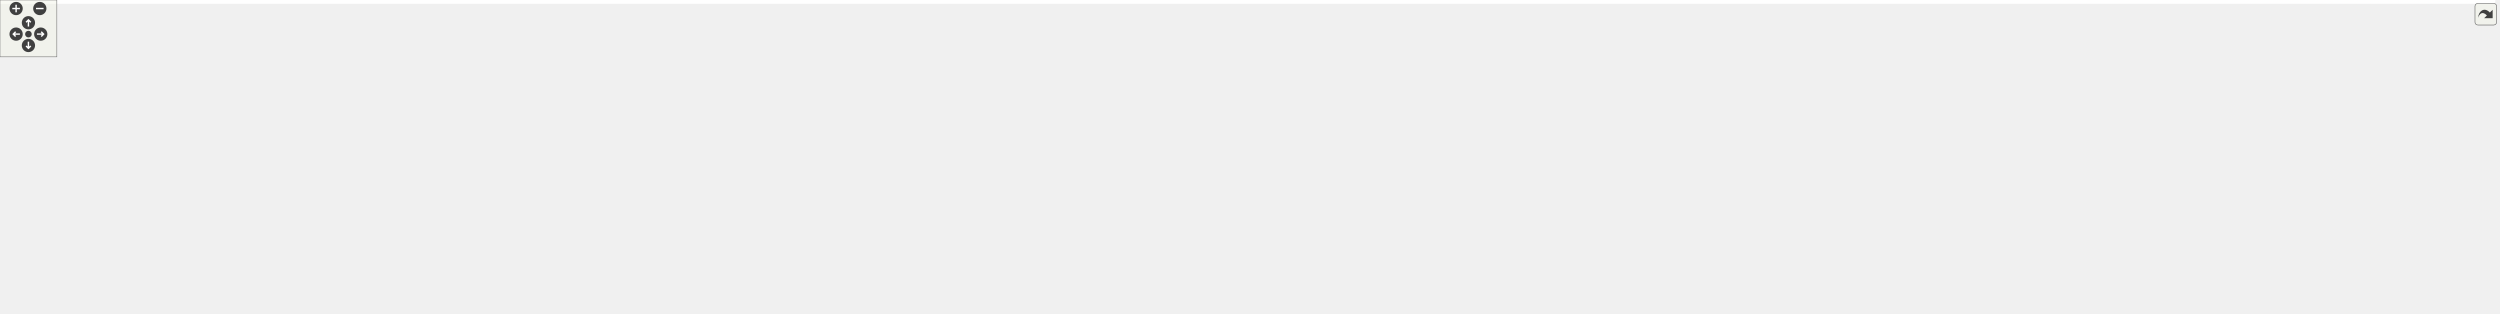
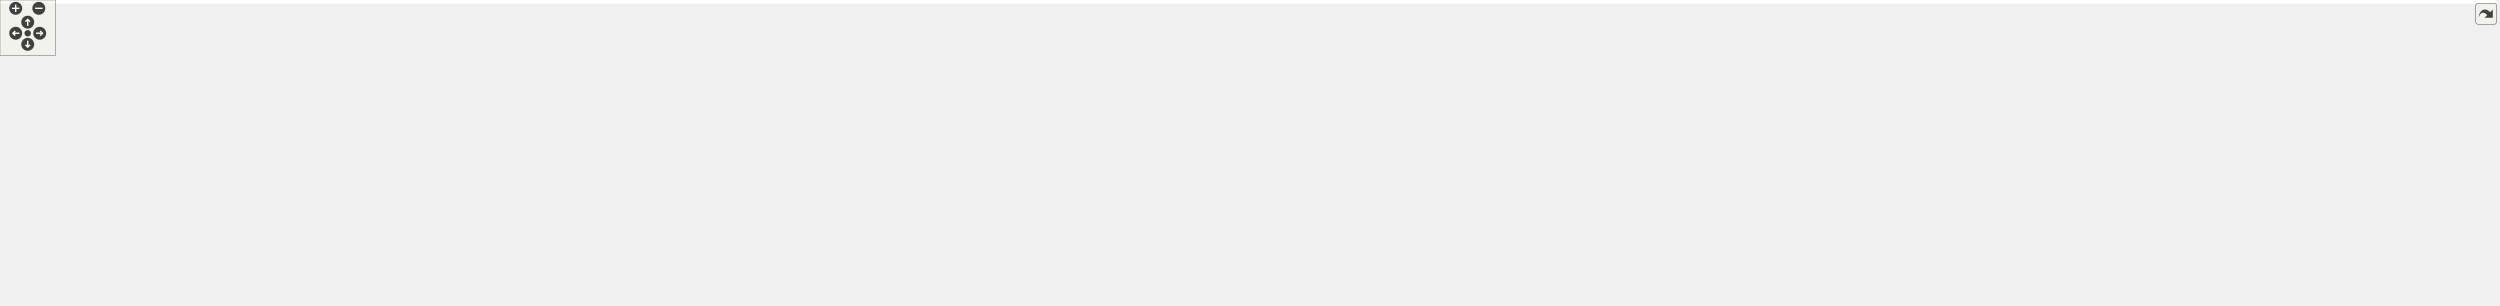
<svg xmlns="http://www.w3.org/2000/svg" xmlns:xlink="http://www.w3.org/1999/xlink" id="main" version="1.1" xml:space="preserve">
  <style type="text/css">
.edge:hover path { stroke: red; }
.edge:hover polygon { stroke: red; fill: red; }
</style>
  <defs>
    <circle id="rim" cx="0" cy="0" r="7" />
    <circle id="rim2" cx="0" cy="0" r="3.5" />
    <g id="zoomPlus">
      <use xlink:href="#rim" fill="#404040">
        <set attributeName="fill" to="#808080" begin="zoomplus.mouseover" end="zoomplus.mouseout" />
      </use>
      <path d="M-4,0h8M0,-4v8" fill="none" stroke="white" stroke-width="1.5" pointer-events="none" />
    </g>
    <g id="zoomMin">
      <use xlink:href="#rim" fill="#404040">
        <set attributeName="fill" to="#808080" begin="zoomminus.mouseover" end="zoomminus.mouseout" />
      </use>
      <path d="M-4,0h8" fill="none" stroke="white" stroke-width="1.5" pointer-events="none" />
    </g>
    <g id="dirArrow">
      <path fill="none" stroke="white" stroke-width="1.5" d="M0,-3.0v7 M-2.5,-0.5L0,-3.0L2.5,-0.5" />
    </g>
    <g id="resetDef">
      <use xlink:href="#rim2" fill="#404040">
        <set attributeName="fill" to="#808080" begin="reset.mouseover" end="reset.mouseout" />
      </use>
    </g>
  </defs>
  <svg id="graph" class="graph">
    <g id="viewport">
-       <polygon fill="white" stroke="transparent" points="-4,4 -4,-270 2633.5,-270 2633.5,4 -4,4" />
+       <polygon fill="white" stroke="transparent" points="-4,4 -4,-270 2701.5,-270 2701.5,4 -4,4" />
      <g id="node1" class="node">
        <g id="a_node1">
          <a xlink:title="Tests for 3D triangulated and foliated tetrahedrons.">
            <polygon fill="#bfbfbf" stroke="black" points="389,-246.5 389,-265.5 535,-265.5 535,-246.5 389,-246.5" />
            <text text-anchor="middle" x="462" y="-253.5" font-family="Helvetica,sans-Serif" font-size="10.00">tests/Tetrahedron_test.cpp</text>
          </a>
        </g>
      </g>
      <g id="node2" class="node">
        <g id="a_node2">
          <a xlink:title=" ">
            <polygon fill="white" stroke="#bfbfbf" points="313.5,-190.5 313.5,-209.5 414.5,-209.5 414.5,-190.5 313.5,-190.5" />
            <text text-anchor="middle" x="364" y="-197.5" font-family="Helvetica,sans-Serif" font-size="10.00">doctest/doctest.h</text>
          </a>
        </g>
      </g>
      <g id="edge1" class="edge">
        <path fill="none" stroke="midnightblue" d="M446.25,-246.32C430.68,-237.74 406.62,-224.49 388.54,-214.52" />
        <polygon fill="midnightblue" stroke="midnightblue" points="390.15,-211.42 379.71,-209.65 386.78,-217.55 390.15,-211.42" />
      </g>
      <g id="node3" class="node">
        <g id="a_node3">
          <a xlink:title=" ">
            <polygon fill="white" stroke="#bfbfbf" points="432.5,-190.5 432.5,-209.5 491.5,-209.5 491.5,-190.5 432.5,-190.5" />
            <text text-anchor="middle" x="462" y="-197.5" font-family="Helvetica,sans-Serif" font-size="10.00">numbers</text>
          </a>
        </g>
      </g>
      <g id="edge2" class="edge">
        <path fill="none" stroke="midnightblue" d="M462,-246.08C462,-239.01 462,-228.86 462,-219.99" />
        <polygon fill="midnightblue" stroke="midnightblue" points="465.5,-219.75 462,-209.75 458.5,-219.75 465.5,-219.75" />
      </g>
      <g id="node4" class="node">
        <g id="a_node4">
          <a xlink:href="_foliated__triangulation_8hpp.html" target="_top" xlink:title="Create foliated spherical triangulations.">
            <polygon fill="white" stroke="black" points="510,-190.5 510,-209.5 654,-209.5 654,-190.5 510,-190.5" />
            <text text-anchor="middle" x="582" y="-197.5" font-family="Helvetica,sans-Serif" font-size="10.00">Foliated_triangulation.hpp</text>
          </a>
        </g>
      </g>
      <g id="edge3" class="edge">
        <path fill="none" stroke="midnightblue" d="M481.01,-246.44C500.59,-237.64 531.31,-223.81 553.73,-213.72" />
        <polygon fill="midnightblue" stroke="midnightblue" points="555.39,-216.81 563.07,-209.52 552.52,-210.43 555.39,-216.81" />
      </g>
      <g id="node5" class="node">
        <g id="a_node5">
          <a xlink:title=" ">
            <polygon fill="white" stroke="#bfbfbf" points="438,-134.5 438,-153.5 498,-153.5 498,-134.5 438,-134.5" />
            <text text-anchor="middle" x="468" y="-141.5" font-family="Helvetica,sans-Serif" font-size="10.00">concepts</text>
          </a>
        </g>
      </g>
      <g id="edge4" class="edge">
        <path fill="none" stroke="midnightblue" d="M563.94,-190.44C545.43,-181.68 516.42,-167.94 495.14,-157.86" />
        <polygon fill="midnightblue" stroke="midnightblue" points="496.51,-154.63 485.98,-153.52 493.52,-160.96 496.51,-154.63" />
      </g>
      <g id="node6" class="node">
        <g id="a_node6">
          <a xlink:href="_triangulation__traits_8hpp.html" target="_top" xlink:title="Traits class for particular uses of CGAL.">
            <polygon fill="white" stroke="black" points="516.5,-134.5 516.5,-153.5 647.5,-153.5 647.5,-134.5 516.5,-134.5" />
            <text text-anchor="middle" x="582" y="-141.5" font-family="Helvetica,sans-Serif" font-size="10.00">Triangulation_traits.hpp</text>
          </a>
        </g>
      </g>
      <g id="edge5" class="edge">
        <path fill="none" stroke="midnightblue" d="M582,-190.08C582,-183.01 582,-172.86 582,-163.99" />
        <polygon fill="midnightblue" stroke="midnightblue" points="585.5,-163.75 582,-153.75 578.5,-163.75 585.5,-163.75" />
      </g>
      <g id="node15" class="node">
        <g id="a_node15">
          <a xlink:href="_utilities_8hpp.html" target="_top" xlink:title="Utility functions.">
-             <polygon fill="white" stroke="black" points="1580,-134.5 1580,-153.5 1656,-153.5 1656,-134.5 1580,-134.5" />
-             <text text-anchor="middle" x="1618" y="-141.5" font-family="Helvetica,sans-Serif" font-size="10.00">Utilities.hpp</text>
+             <polygon fill="white" stroke="black" points="1615,-134.5 1615,-153.5 1691,-153.5 1691,-134.5 1615,-134.5" />
+             <text text-anchor="middle" x="1653" y="-141.5" font-family="Helvetica,sans-Serif" font-size="10.00">Utilities.hpp</text>
          </a>
        </g>
      </g>
      <g id="edge14" class="edge">
-         <path fill="none" stroke="midnightblue" d="M654.03,-195.25C852.38,-184.91 1402.9,-156.21 1569.57,-147.52" />
-         <polygon fill="midnightblue" stroke="midnightblue" points="1570.18,-151 1579.99,-146.98 1569.82,-144.01 1570.18,-151" />
+         <path fill="none" stroke="midnightblue" d="M654.35,-195.35C858.25,-185.07 1433.81,-156.05 1604.63,-147.44" />
+         <polygon fill="midnightblue" stroke="midnightblue" points="1605.01,-150.92 1614.82,-146.93 1604.66,-143.93 1605.01,-150.92" />
      </g>
      <g id="node7" class="node">
        <g id="a_node7">
          <a xlink:title=" ">
            <polygon fill="white" stroke="#bfbfbf" points="0,-67.5 0,-86.5 180,-86.5 180,-67.5 0,-67.5" />
            <text text-anchor="middle" x="90" y="-74.5" font-family="Helvetica,sans-Serif" font-size="10.00">CGAL/Delaunay_triangulation_3.h</text>
          </a>
        </g>
      </g>
      <g id="edge6" class="edge">
        <path fill="none" stroke="midnightblue" d="M516.15,-135.07C513.06,-134.71 510,-134.35 507,-134 365.72,-117.53 329.51,-120.1 189,-98 172.52,-95.41 154.61,-91.98 138.61,-88.69" />
        <polygon fill="midnightblue" stroke="midnightblue" points="138.92,-85.18 128.41,-86.57 137.49,-92.03 138.92,-85.18" />
      </g>
      <g id="node8" class="node">
        <g id="a_node8">
          <a xlink:title=" ">
            <polygon fill="white" stroke="#bfbfbf" points="198.5,-56.5 198.5,-97.5 327.5,-97.5 327.5,-56.5 198.5,-56.5" />
            <text text-anchor="start" x="206.5" y="-85.5" font-family="Helvetica,sans-Serif" font-size="10.00">CGAL/Exact_predicates</text>
            <text text-anchor="start" x="206.5" y="-74.5" font-family="Helvetica,sans-Serif" font-size="10.00">_inexact_constructions</text>
            <text text-anchor="middle" x="263" y="-63.5" font-family="Helvetica,sans-Serif" font-size="10.00">_kernel.h</text>
          </a>
        </g>
      </g>
      <g id="edge7" class="edge">
        <path fill="none" stroke="midnightblue" d="M527.98,-134.5C480.2,-126.67 408.42,-114.15 337.76,-98.32" />
        <polygon fill="midnightblue" stroke="midnightblue" points="338.33,-94.86 327.81,-96.07 336.79,-101.69 338.33,-94.86" />
      </g>
      <g id="node9" class="node">
        <g id="a_node9">
          <a xlink:title=" ">
            <polygon fill="white" stroke="#bfbfbf" points="345.5,-67.5 345.5,-86.5 494.5,-86.5 494.5,-67.5 345.5,-67.5" />
            <text text-anchor="middle" x="420" y="-74.5" font-family="Helvetica,sans-Serif" font-size="10.00">CGAL/point_generators_3.h</text>
          </a>
        </g>
      </g>
      <g id="edge8" class="edge">
        <path fill="none" stroke="midnightblue" d="M560.49,-134.37C532.33,-123.07 482.8,-103.2 450.7,-90.32" />
        <polygon fill="midnightblue" stroke="midnightblue" points="451.93,-87.04 441.34,-86.56 449.32,-93.54 451.93,-87.04" />
      </g>
      <g id="node10" class="node">
        <g id="a_node10">
          <a xlink:title=" ">
            <polygon fill="white" stroke="#bfbfbf" points="513,-62 513,-92 651,-92 651,-62 513,-62" />
            <text text-anchor="start" x="521" y="-80" font-family="Helvetica,sans-Serif" font-size="10.00">CGAL/Triangulation</text>
            <text text-anchor="middle" x="582" y="-69" font-family="Helvetica,sans-Serif" font-size="10.00">_cell_base_with_info_3.h</text>
          </a>
        </g>
      </g>
      <g id="edge9" class="edge">
        <path fill="none" stroke="midnightblue" d="M582,-134.23C582,-126.04 582,-113.42 582,-102.21" />
        <polygon fill="midnightblue" stroke="midnightblue" points="585.5,-102.09 582,-92.09 578.5,-102.09 585.5,-102.09" />
      </g>
      <g id="node11" class="node">
        <g id="a_node11">
          <a xlink:title=" ">
            <polygon fill="white" stroke="#bfbfbf" points="669,-62 669,-92 821,-92 821,-62 669,-62" />
            <text text-anchor="start" x="677" y="-80" font-family="Helvetica,sans-Serif" font-size="10.00">CGAL/Triangulation</text>
            <text text-anchor="middle" x="745" y="-69" font-family="Helvetica,sans-Serif" font-size="10.00">_vertex_base_with_info_3.h</text>
          </a>
        </g>
      </g>
      <g id="edge10" class="edge">
        <path fill="none" stroke="midnightblue" d="M603.65,-134.37C628.21,-124.57 668.94,-108.33 700.39,-95.79" />
        <polygon fill="midnightblue" stroke="midnightblue" points="701.83,-98.98 709.82,-92.03 699.24,-92.48 701.83,-98.98" />
      </g>
      <g id="node12" class="node">
        <g id="a_node12">
          <a xlink:href="_settings_8hpp.html" target="_top" xlink:title="Global integer and precision settings.">
            <polygon fill="white" stroke="black" points="839.5,-67.5 839.5,-86.5 916.5,-86.5 916.5,-67.5 839.5,-67.5" />
            <text text-anchor="middle" x="878" y="-74.5" font-family="Helvetica,sans-Serif" font-size="10.00">Settings.hpp</text>
          </a>
        </g>
      </g>
      <g id="edge11" class="edge">
        <path fill="none" stroke="midnightblue" d="M647.64,-135.02C698.16,-127.94 769.36,-115.91 830,-98 836.86,-95.97 844.08,-93.28 850.77,-90.54" />
        <polygon fill="midnightblue" stroke="midnightblue" points="852.29,-93.69 860.1,-86.54 849.53,-87.26 852.29,-93.69" />
      </g>
      <g id="node13" class="node">
        <g id="a_node13">
          <a xlink:title=" ">
            <polygon fill="white" stroke="#bfbfbf" points="751,-0.5 751,-19.5 891,-19.5 891,-0.5 751,-0.5" />
            <text text-anchor="middle" x="821" y="-7.5" font-family="Helvetica,sans-Serif" font-size="10.00">CGAL/GMP/Gmpzf_type.h</text>
          </a>
        </g>
      </g>
      <g id="edge12" class="edge">
        <path fill="none" stroke="midnightblue" d="M870.31,-67.23C861.34,-57 846.31,-39.86 835.2,-27.19" />
        <polygon fill="midnightblue" stroke="midnightblue" points="837.79,-24.84 828.57,-19.63 832.53,-29.45 837.79,-24.84" />
      </g>
      <g id="node14" class="node">
        <g id="a_node14">
          <a xlink:title=" ">
            <polygon fill="white" stroke="#bfbfbf" points="909,-0.5 909,-19.5 959,-19.5 959,-0.5 909,-0.5" />
            <text text-anchor="middle" x="934" y="-7.5" font-family="Helvetica,sans-Serif" font-size="10.00">cstdint</text>
          </a>
        </g>
      </g>
      <g id="edge13" class="edge">
        <path fill="none" stroke="midnightblue" d="M885.55,-67.23C894.28,-57.1 908.85,-40.19 919.74,-27.56" />
        <polygon fill="midnightblue" stroke="midnightblue" points="922.69,-29.49 926.57,-19.63 917.39,-24.92 922.69,-29.49" />
      </g>
-       <g id="edge35" class="edge">
-         <path fill="none" stroke="midnightblue" d="M1579.63,-142.21C1453.25,-139.32 1050.94,-127.96 925,-98 917.93,-96.32 910.57,-93.66 903.83,-90.83" />
-         <polygon fill="midnightblue" stroke="midnightblue" points="905.06,-87.55 894.5,-86.64 902.19,-93.93 905.06,-87.55" />
+       <g id="edge36" class="edge">
+         <path fill="none" stroke="midnightblue" d="M1614.98,-142.35C1484.87,-139.86 1058.1,-129.45 925,-98 917.93,-96.33 910.56,-93.68 903.82,-90.84" />
+         <polygon fill="midnightblue" stroke="midnightblue" points="905.05,-87.56 894.5,-86.66 902.19,-93.95 905.05,-87.56" />
      </g>
      <g id="node16" class="node">
        <g id="a_node16">
          <a xlink:title=" ">
            <polygon fill="white" stroke="#bfbfbf" points="934.5,-67.5 934.5,-86.5 1017.5,-86.5 1017.5,-67.5 934.5,-67.5" />
            <text text-anchor="middle" x="976" y="-74.5" font-family="Helvetica,sans-Serif" font-size="10.00">CGAL/Timer.h</text>
          </a>
        </g>
      </g>
      <g id="edge15" class="edge">
-         <path fill="none" stroke="midnightblue" d="M1579.85,-141.58C1466.48,-137.12 1132.95,-122.23 1027,-98 1019.14,-96.2 1010.88,-93.4 1003.36,-90.45" />
-         <polygon fill="midnightblue" stroke="midnightblue" points="1004.57,-87.17 993.99,-86.58 1001.9,-93.64 1004.57,-87.17" />
+         <path fill="none" stroke="midnightblue" d="M1614.7,-141.76C1496.7,-137.7 1139.91,-123.57 1027,-98 1019.13,-96.22 1010.88,-93.42 1003.36,-90.48" />
+         <polygon fill="midnightblue" stroke="midnightblue" points="1004.57,-87.19 993.99,-86.6 1001.89,-93.66 1004.57,-87.19" />
      </g>
      <g id="node17" class="node">
        <g id="a_node17">
          <a xlink:title=" ">
            <polygon fill="white" stroke="#bfbfbf" points="1036,-67.5 1036,-86.5 1100,-86.5 1100,-67.5 1036,-67.5" />
            <text text-anchor="middle" x="1068" y="-74.5" font-family="Helvetica,sans-Serif" font-size="10.00">algorithm</text>
          </a>
        </g>
      </g>
      <g id="edge16" class="edge">
-         <path fill="none" stroke="midnightblue" d="M1579.66,-141.42C1477.01,-136.9 1197.68,-122.64 1109,-98 1103.04,-96.34 1096.89,-93.83 1091.23,-91.15" />
-         <polygon fill="midnightblue" stroke="midnightblue" points="1092.79,-88.01 1082.29,-86.58 1089.6,-94.24 1092.79,-88.01" />
+         <path fill="none" stroke="midnightblue" d="M1614.77,-141.67C1507.37,-137.66 1204.61,-124.27 1109,-98 1103.03,-96.36 1096.89,-93.86 1091.23,-91.17" />
+         <polygon fill="midnightblue" stroke="midnightblue" points="1092.78,-88.03 1082.28,-86.6 1089.59,-94.27 1092.78,-88.03" />
      </g>
      <g id="node18" class="node">
        <g id="a_node18">
          <a xlink:title=" ">
            <polygon fill="white" stroke="#bfbfbf" points="1118,-67.5 1118,-86.5 1170,-86.5 1170,-67.5 1118,-67.5" />
            <text text-anchor="middle" x="1144" y="-74.5" font-family="Helvetica,sans-Serif" font-size="10.00">cassert</text>
          </a>
        </g>
      </g>
      <g id="edge17" class="edge">
-         <path fill="none" stroke="midnightblue" d="M1579.89,-141.12C1487.42,-136.24 1253.32,-121.86 1179,-98 1174.17,-96.45 1169.28,-94.18 1164.73,-91.71" />
-         <polygon fill="midnightblue" stroke="midnightblue" points="1166.43,-88.65 1156.05,-86.56 1162.86,-94.67 1166.43,-88.65" />
+         <path fill="none" stroke="midnightblue" d="M1614.75,-141.45C1517.01,-137.15 1260.06,-123.69 1179,-98 1174.17,-96.47 1169.27,-94.2 1164.72,-91.74" />
+         <polygon fill="midnightblue" stroke="midnightblue" points="1166.42,-88.68 1156.04,-86.58 1162.85,-94.7 1166.42,-88.68" />
      </g>
      <g id="node19" class="node">
        <g id="a_node19">
          <a xlink:title=" ">
            <polygon fill="white" stroke="#bfbfbf" points="1188.5,-67.5 1188.5,-86.5 1237.5,-86.5 1237.5,-67.5 1188.5,-67.5" />
            <text text-anchor="middle" x="1213" y="-74.5" font-family="Helvetica,sans-Serif" font-size="10.00">cstdlib</text>
          </a>
        </g>
      </g>
      <g id="edge18" class="edge">
-         <path fill="none" stroke="midnightblue" d="M1579.75,-143.45C1511.19,-143.14 1363.62,-137.45 1247,-98 1242.42,-96.45 1237.79,-94.24 1233.47,-91.84" />
-         <polygon fill="midnightblue" stroke="midnightblue" points="1235.05,-88.71 1224.69,-86.5 1231.41,-94.69 1235.05,-88.71" />
+         <path fill="none" stroke="midnightblue" d="M1614.85,-140.82C1527.4,-135.48 1314.8,-120.55 1247,-98 1242.42,-96.48 1237.78,-94.27 1233.46,-91.88" />
+         <polygon fill="midnightblue" stroke="midnightblue" points="1235.04,-88.74 1224.68,-86.54 1231.4,-94.72 1235.04,-88.74" />
      </g>
      <g id="node20" class="node">
        <g id="a_node20">
          <a xlink:title=" ">
            <polygon fill="white" stroke="#bfbfbf" points="1256,-67.5 1256,-86.5 1324,-86.5 1324,-67.5 1256,-67.5" />
            <text text-anchor="middle" x="1290" y="-74.5" font-family="Helvetica,sans-Serif" font-size="10.00">filesystem</text>
          </a>
        </g>
      </g>
      <g id="edge19" class="edge">
-         <path fill="none" stroke="midnightblue" d="M1579.9,-140.37C1524.52,-135.8 1419.01,-124.23 1333,-98 1327.05,-96.18 1320.86,-93.7 1315.1,-91.09" />
-         <polygon fill="midnightblue" stroke="midnightblue" points="1316.44,-87.86 1305.91,-86.7 1313.42,-94.17 1316.44,-87.86" />
+         <path fill="none" stroke="midnightblue" d="M1614.79,-141.27C1553.99,-137.71 1431.99,-127.27 1333,-98 1326.93,-96.21 1320.63,-93.68 1314.78,-91.04" />
+         <polygon fill="midnightblue" stroke="midnightblue" points="1316.02,-87.75 1305.49,-86.56 1312.98,-94.06 1316.02,-87.75" />
      </g>
      <g id="node21" class="node">
        <g id="a_node21">
          <a xlink:title=" ">
            <polygon fill="white" stroke="#bfbfbf" points="1342.5,-67.5 1342.5,-86.5 1397.5,-86.5 1397.5,-67.5 1342.5,-67.5" />
            <text text-anchor="middle" x="1370" y="-74.5" font-family="Helvetica,sans-Serif" font-size="10.00">fstream</text>
          </a>
        </g>
      </g>
      <g id="edge20" class="edge">
-         <path fill="none" stroke="midnightblue" d="M1579.73,-138.19C1536.74,-132.03 1465.35,-119.49 1407,-98 1402.2,-96.23 1397.25,-93.93 1392.61,-91.53" />
-         <polygon fill="midnightblue" stroke="midnightblue" points="1394.06,-88.33 1383.61,-86.57 1390.68,-94.47 1394.06,-88.33" />
+         <path fill="none" stroke="midnightblue" d="M1614.96,-139.78C1565.79,-134.78 1478.06,-123 1407,-98 1402.17,-96.3 1397.22,-94.04 1392.57,-91.64" />
+         <polygon fill="midnightblue" stroke="midnightblue" points="1394.02,-88.45 1383.58,-86.68 1390.64,-94.57 1394.02,-88.45" />
      </g>
      <g id="node22" class="node">
        <g id="a_node22">
          <a xlink:title=" ">
            <polygon fill="white" stroke="#bfbfbf" points="1416,-67.5 1416,-86.5 1464,-86.5 1464,-67.5 1416,-67.5" />
            <text text-anchor="middle" x="1440" y="-74.5" font-family="Helvetica,sans-Serif" font-size="10.00">gsl/gsl</text>
          </a>
        </g>
      </g>
      <g id="edge21" class="edge">
-         <path fill="none" stroke="midnightblue" d="M1581.95,-134.43C1552.06,-126.72 1508.81,-114.12 1473,-98 1469.01,-96.21 1464.92,-94.03 1461.02,-91.78" />
-         <polygon fill="midnightblue" stroke="midnightblue" points="1462.81,-88.77 1452.46,-86.54 1459.16,-94.74 1462.81,-88.77" />
+         <path fill="none" stroke="midnightblue" d="M1614.71,-136.87C1577.53,-130.13 1519.98,-117.58 1473,-98 1468.9,-96.29 1464.7,-94.12 1460.74,-91.85" />
+         <polygon fill="midnightblue" stroke="midnightblue" points="1462.42,-88.77 1452.07,-86.52 1458.76,-94.74 1462.42,-88.77" />
      </g>
      <g id="node23" class="node">
        <g id="a_node23">
          <a xlink:title=" ">
            <polygon fill="white" stroke="#bfbfbf" points="1482,-67.5 1482,-86.5 1542,-86.5 1542,-67.5 1482,-67.5" />
            <text text-anchor="middle" x="1512" y="-74.5" font-family="Helvetica,sans-Serif" font-size="10.00">iostream</text>
          </a>
        </g>
      </g>
      <g id="edge22" class="edge">
-         <path fill="none" stroke="midnightblue" d="M1603.7,-134.23C1585.98,-123.37 1555.57,-104.72 1534.66,-91.89" />
-         <polygon fill="midnightblue" stroke="midnightblue" points="1536.42,-88.87 1526.07,-86.63 1532.76,-94.84 1536.42,-88.87" />
+         <path fill="none" stroke="midnightblue" d="M1632.52,-134.38C1611.81,-125.57 1578.96,-111.32 1551,-98 1546.51,-95.86 1541.78,-93.51 1537.21,-91.2" />
+         <polygon fill="midnightblue" stroke="midnightblue" points="1538.71,-88.03 1528.21,-86.58 1535.51,-94.26 1538.71,-88.03" />
      </g>
      <g id="node24" class="node">
        <g id="a_node24">
          <a xlink:title=" ">
            <polygon fill="white" stroke="#bfbfbf" points="1560,-67.5 1560,-86.5 1608,-86.5 1608,-67.5 1560,-67.5" />
            <text text-anchor="middle" x="1584" y="-74.5" font-family="Helvetica,sans-Serif" font-size="10.00">mutex</text>
          </a>
        </g>
      </g>
      <g id="edge23" class="edge">
-         <path fill="none" stroke="midnightblue" d="M1613.41,-134.23C1608.27,-124.39 1599.78,-108.16 1593.24,-95.66" />
-         <polygon fill="midnightblue" stroke="midnightblue" points="1596.25,-93.87 1588.51,-86.63 1590.05,-97.11 1596.25,-93.87" />
+         <path fill="none" stroke="midnightblue" d="M1643.69,-134.23C1632.73,-123.9 1614.29,-106.54 1600.81,-93.83" />
+         <polygon fill="midnightblue" stroke="midnightblue" points="1602.84,-90.94 1593.16,-86.63 1598.04,-96.03 1602.84,-90.94" />
      </g>
      <g id="node25" class="node">
        <g id="a_node25">
          <a xlink:title=" ">
            <polygon fill="white" stroke="#bfbfbf" points="1626,-67.5 1626,-86.5 1680,-86.5 1680,-67.5 1626,-67.5" />
            <text text-anchor="middle" x="1653" y="-74.5" font-family="Helvetica,sans-Serif" font-size="10.00">random</text>
          </a>
        </g>
      </g>
      <g id="edge24" class="edge">
-         <path fill="none" stroke="midnightblue" d="M1622.72,-134.23C1628.02,-124.39 1636.76,-108.16 1643.49,-95.66" />
-         <polygon fill="midnightblue" stroke="midnightblue" points="1646.7,-97.09 1648.35,-86.63 1640.53,-93.77 1646.7,-97.09" />
+         <path fill="none" stroke="midnightblue" d="M1653,-134.23C1653,-124.68 1653,-109.12 1653,-96.78" />
+         <polygon fill="midnightblue" stroke="midnightblue" points="1656.5,-96.63 1653,-86.63 1649.5,-96.63 1656.5,-96.63" />
      </g>
      <g id="node26" class="node">
        <g id="a_node26">
          <a xlink:title=" ">
            <polygon fill="white" stroke="#bfbfbf" points="1698,-67.5 1698,-86.5 1738,-86.5 1738,-67.5 1698,-67.5" />
            <text text-anchor="middle" x="1718" y="-74.5" font-family="Helvetica,sans-Serif" font-size="10.00">span</text>
          </a>
        </g>
      </g>
      <g id="edge25" class="edge">
-         <path fill="none" stroke="midnightblue" d="M1631.98,-134.36C1646.37,-125.42 1669.4,-110.96 1689,-98 1691.67,-96.24 1694.46,-94.36 1697.21,-92.48" />
-         <polygon fill="midnightblue" stroke="midnightblue" points="1699.4,-95.22 1705.65,-86.67 1695.43,-89.46 1699.4,-95.22" />
+         <path fill="none" stroke="midnightblue" d="M1661.77,-134.23C1672.1,-123.9 1689.46,-106.54 1702.17,-93.83" />
+         <polygon fill="midnightblue" stroke="midnightblue" points="1704.78,-96.17 1709.37,-86.63 1699.83,-91.22 1704.78,-96.17" />
      </g>
      <g id="node27" class="node">
        <g id="a_node27">
          <a xlink:title=" ">
            <polygon fill="white" stroke="#bfbfbf" points="1756.5,-67.5 1756.5,-86.5 1821.5,-86.5 1821.5,-67.5 1756.5,-67.5" />
            <text text-anchor="middle" x="1789" y="-74.5" font-family="Helvetica,sans-Serif" font-size="10.00">stdexcept</text>
          </a>
        </g>
      </g>
      <g id="edge26" class="edge">
-         <path fill="none" stroke="midnightblue" d="M1645.25,-134.45C1671.58,-125.96 1712.45,-112.2 1747,-98 1752.23,-95.85 1757.74,-93.38 1762.98,-90.93" />
-         <polygon fill="midnightblue" stroke="midnightblue" points="1764.52,-94.08 1772.02,-86.6 1761.49,-87.76 1764.52,-94.08" />
+         <path fill="none" stroke="midnightblue" d="M1671.06,-134.37C1694.23,-123.3 1734.63,-103.99 1761.6,-91.1" />
+         <polygon fill="midnightblue" stroke="midnightblue" points="1763.35,-94.14 1770.87,-86.67 1760.33,-87.82 1763.35,-94.14" />
      </g>
      <g id="node28" class="node">
        <g id="a_node28">
          <a xlink:title=" ">
            <polygon fill="white" stroke="#bfbfbf" points="1840,-67.5 1840,-86.5 1884,-86.5 1884,-67.5 1840,-67.5" />
            <text text-anchor="middle" x="1862" y="-74.5" font-family="Helvetica,sans-Serif" font-size="10.00">string</text>
          </a>
        </g>
      </g>
      <g id="edge27" class="edge">
-         <path fill="none" stroke="midnightblue" d="M1656.17,-139.18C1699.78,-133.86 1772.64,-122.03 1831,-98 1834.82,-96.43 1838.69,-94.38 1842.33,-92.19" />
-         <polygon fill="midnightblue" stroke="midnightblue" points="1844.33,-95.06 1850.78,-86.66 1840.49,-89.21 1844.33,-95.06" />
+         <path fill="none" stroke="midnightblue" d="M1691.33,-137.03C1728.2,-130.44 1784.96,-118.02 1831,-98 1834.79,-96.35 1838.64,-94.26 1842.28,-92.06" />
+         <polygon fill="midnightblue" stroke="midnightblue" points="1844.27,-94.94 1850.73,-86.54 1840.44,-89.08 1844.27,-94.94" />
      </g>
      <g id="node29" class="node">
        <g id="a_node29">
          <a xlink:title=" ">
            <polygon fill="white" stroke="#bfbfbf" points="1902.5,-67.5 1902.5,-86.5 1967.5,-86.5 1967.5,-67.5 1902.5,-67.5" />
            <text text-anchor="middle" x="1935" y="-74.5" font-family="Helvetica,sans-Serif" font-size="10.00">typeindex</text>
          </a>
        </g>
      </g>
      <g id="edge28" class="edge">
-         <path fill="none" stroke="midnightblue" d="M1656.14,-140.18C1709.97,-135.43 1810.82,-123.72 1893,-98 1898.68,-96.22 1904.58,-93.81 1910.09,-91.27" />
-         <polygon fill="midnightblue" stroke="midnightblue" points="1912.02,-94.22 1919.47,-86.69 1908.95,-87.93 1912.02,-94.22" />
+         <path fill="none" stroke="midnightblue" d="M1691.17,-138.94C1739.16,-133.13 1823.67,-120.58 1893,-98 1898.66,-96.16 1904.55,-93.71 1910.06,-91.17" />
+         <polygon fill="midnightblue" stroke="midnightblue" points="1911.99,-94.13 1919.44,-86.6 1908.92,-87.83 1911.99,-94.13" />
      </g>
      <g id="node30" class="node">
        <g id="a_node30">
          <a xlink:title=" ">
            <polygon fill="white" stroke="#bfbfbf" points="1985.5,-67.5 1985.5,-86.5 2044.5,-86.5 2044.5,-67.5 1985.5,-67.5" />
            <text text-anchor="middle" x="2015" y="-74.5" font-family="Helvetica,sans-Serif" font-size="10.00">date/tz.h</text>
          </a>
        </g>
      </g>
      <g id="edge29" class="edge">
-         <path fill="none" stroke="midnightblue" d="M1656.16,-142.67C1722.79,-141.12 1864.05,-133.51 1977,-98 1982.2,-96.37 1987.53,-94.03 1992.49,-91.53" />
-         <polygon fill="midnightblue" stroke="midnightblue" points="1994.33,-94.52 2001.45,-86.66 1990.99,-88.37 1994.33,-94.52" />
+         <path fill="none" stroke="midnightblue" d="M1691.36,-141.94C1752.99,-139.3 1877.26,-130.09 1977,-98 1982.19,-96.33 1987.52,-93.98 1992.48,-91.48" />
+         <polygon fill="midnightblue" stroke="midnightblue" points="1994.31,-94.46 2001.43,-86.62 1990.97,-88.31 1994.31,-94.46" />
      </g>
      <g id="node31" class="node">
        <g id="a_node31">
          <a xlink:title=" ">
-             <polygon fill="white" stroke="#bfbfbf" points="2063,-67.5 2063,-86.5 2161,-86.5 2161,-67.5 2063,-67.5" />
-             <text text-anchor="middle" x="2112" y="-74.5" font-family="Helvetica,sans-Serif" font-size="10.00">pcg_random.hpp</text>
+             <polygon fill="white" stroke="#bfbfbf" points="2063,-67.5 2063,-86.5 2113,-86.5 2113,-67.5 2063,-67.5" />
+             <text text-anchor="middle" x="2088" y="-74.5" font-family="Helvetica,sans-Serif" font-size="10.00">chrono</text>
          </a>
        </g>
      </g>
      <g id="edge30" class="edge">
-         <path fill="none" stroke="midnightblue" d="M1656.08,-142C1732.43,-139.34 1909.29,-129.97 2054,-98 2063.07,-96 2072.69,-93.04 2081.43,-90.01" />
-         <polygon fill="midnightblue" stroke="midnightblue" points="2082.64,-93.29 2090.85,-86.6 2080.26,-86.71 2082.64,-93.29" />
+         <path fill="none" stroke="midnightblue" d="M1691,-140.76C1777.58,-135.34 1987.12,-120.29 2054,-98 2058.58,-96.47 2063.22,-94.27 2067.54,-91.88" />
+         <polygon fill="midnightblue" stroke="midnightblue" points="2069.6,-94.72 2076.32,-86.53 2065.96,-88.74 2069.6,-94.72" />
      </g>
      <g id="node32" class="node">
        <g id="a_node32">
          <a xlink:title=" ">
-             <polygon fill="white" stroke="#bfbfbf" points="2179,-67.5 2179,-86.5 2265,-86.5 2265,-67.5 2179,-67.5" />
-             <text text-anchor="middle" x="2222" y="-74.5" font-family="Helvetica,sans-Serif" font-size="10.00">fmt/ostream.h</text>
+             <polygon fill="white" stroke="#bfbfbf" points="2131,-67.5 2131,-86.5 2229,-86.5 2229,-67.5 2131,-67.5" />
+             <text text-anchor="middle" x="2180" y="-74.5" font-family="Helvetica,sans-Serif" font-size="10.00">pcg_random.hpp</text>
          </a>
        </g>
      </g>
      <g id="edge31" class="edge">
-         <path fill="none" stroke="midnightblue" d="M1656.04,-143.6C1746.43,-144.24 1980.64,-141.19 2170,-98 2178.09,-96.15 2186.6,-93.3 2194.33,-90.32" />
-         <polygon fill="midnightblue" stroke="midnightblue" points="2195.68,-93.55 2203.63,-86.55 2193.05,-87.06 2195.68,-93.55" />
+         <path fill="none" stroke="midnightblue" d="M1691.16,-142.38C1771.68,-140.41 1964.53,-132.2 2122,-98 2131.15,-96.01 2140.86,-93.03 2149.66,-89.97" />
+         <polygon fill="midnightblue" stroke="midnightblue" points="2150.92,-93.24 2159.13,-86.54 2148.54,-86.66 2150.92,-93.24" />
      </g>
      <g id="node33" class="node">
        <g id="a_node33">
          <a xlink:title=" ">
-             <polygon fill="white" stroke="#bfbfbf" points="2283,-62 2283,-92 2389,-92 2389,-62 2283,-62" />
-             <text text-anchor="start" x="2291" y="-80" font-family="Helvetica,sans-Serif" font-size="10.00">spdlog/sinks/basic</text>
-             <text text-anchor="middle" x="2336" y="-69" font-family="Helvetica,sans-Serif" font-size="10.00">_file_sink.h</text>
+             <polygon fill="white" stroke="#bfbfbf" points="2247,-67.5 2247,-86.5 2333,-86.5 2333,-67.5 2247,-67.5" />
+             <text text-anchor="middle" x="2290" y="-74.5" font-family="Helvetica,sans-Serif" font-size="10.00">fmt/ostream.h</text>
          </a>
        </g>
      </g>
      <g id="edge32" class="edge">
-         <path fill="none" stroke="midnightblue" d="M1656.13,-143.6C1757.64,-144.52 2042.52,-142.58 2274,-98 2278.43,-97.15 2282.99,-96.07 2287.52,-94.87" />
-         <polygon fill="midnightblue" stroke="midnightblue" points="2288.7,-98.17 2297.35,-92.06 2286.77,-91.44 2288.7,-98.17" />
+         <path fill="none" stroke="midnightblue" d="M1691.16,-141.51C1803.73,-136.89 2133.17,-121.66 2238,-98 2246.09,-96.17 2254.6,-93.33 2262.34,-90.35" />
+         <polygon fill="midnightblue" stroke="midnightblue" points="2263.69,-93.57 2271.63,-86.57 2261.05,-87.09 2263.69,-93.57" />
      </g>
      <g id="node34" class="node">
        <g id="a_node34">
          <a xlink:title=" ">
-             <polygon fill="white" stroke="#bfbfbf" points="2407.5,-62 2407.5,-92 2518.5,-92 2518.5,-62 2407.5,-62" />
-             <text text-anchor="start" x="2415.5" y="-80" font-family="Helvetica,sans-Serif" font-size="10.00">spdlog/sinks/stdout</text>
-             <text text-anchor="middle" x="2463" y="-69" font-family="Helvetica,sans-Serif" font-size="10.00">_color_sinks.h</text>
+             <polygon fill="white" stroke="#bfbfbf" points="2351,-62 2351,-92 2457,-92 2457,-62 2351,-62" />
+             <text text-anchor="start" x="2359" y="-80" font-family="Helvetica,sans-Serif" font-size="10.00">spdlog/sinks/basic</text>
+             <text text-anchor="middle" x="2404" y="-69" font-family="Helvetica,sans-Serif" font-size="10.00">_file_sink.h</text>
          </a>
        </g>
      </g>
      <g id="edge33" class="edge">
-         <path fill="none" stroke="midnightblue" d="M1656.24,-142.01C1792.36,-138.31 2252.99,-124.1 2398,-98 2402.96,-97.11 2408.07,-95.96 2413.14,-94.66" />
-         <polygon fill="midnightblue" stroke="midnightblue" points="2414.08,-98.03 2422.8,-92.01 2412.23,-91.28 2414.08,-98.03" />
+         <path fill="none" stroke="midnightblue" d="M1691.05,-141.75C1816.41,-137.44 2215.57,-122.14 2342,-98 2346.43,-97.15 2350.99,-96.09 2355.52,-94.89" />
+         <polygon fill="midnightblue" stroke="midnightblue" points="2356.7,-98.19 2365.35,-92.08 2354.78,-91.46 2356.7,-98.19" />
      </g>
      <g id="node35" class="node">
        <g id="a_node35">
          <a xlink:title=" ">
-             <polygon fill="white" stroke="#bfbfbf" points="2536.5,-67.5 2536.5,-86.5 2629.5,-86.5 2629.5,-67.5 2536.5,-67.5" />
-             <text text-anchor="middle" x="2583" y="-74.5" font-family="Helvetica,sans-Serif" font-size="10.00">spdlog/spdlog.h</text>
+             <polygon fill="white" stroke="#bfbfbf" points="2475.5,-62 2475.5,-92 2586.5,-92 2586.5,-62 2475.5,-62" />
+             <text text-anchor="start" x="2483.5" y="-80" font-family="Helvetica,sans-Serif" font-size="10.00">spdlog/sinks/stdout</text>
+             <text text-anchor="middle" x="2531" y="-69" font-family="Helvetica,sans-Serif" font-size="10.00">_color_sinks.h</text>
          </a>
        </g>
      </g>
      <g id="edge34" class="edge">
-         <path fill="none" stroke="midnightblue" d="M1656.04,-142.63C1806.1,-140.94 2357.15,-132.47 2528,-98 2536.8,-96.22 2546.09,-93.29 2554.47,-90.21" />
-         <polygon fill="midnightblue" stroke="midnightblue" points="2555.75,-93.46 2563.81,-86.58 2553.22,-86.94 2555.75,-93.46" />
+         <path fill="none" stroke="midnightblue" d="M1691.4,-142.11C1831.42,-138.68 2314.32,-125.12 2466,-98 2470.96,-97.11 2476.07,-95.97 2481.14,-94.67" />
+         <polygon fill="midnightblue" stroke="midnightblue" points="2482.08,-98.04 2490.81,-92.03 2480.24,-91.29 2482.08,-98.04" />
+       </g>
+       <g id="node36" class="node">
+         <g id="a_node36">
+           <a xlink:title=" ">
+             <polygon fill="white" stroke="#bfbfbf" points="2604.5,-67.5 2604.5,-86.5 2697.5,-86.5 2697.5,-67.5 2604.5,-67.5" />
+             <text text-anchor="middle" x="2651" y="-74.5" font-family="Helvetica,sans-Serif" font-size="10.00">spdlog/spdlog.h</text>
+           </a>
+         </g>
+       </g>
+       <g id="edge35" class="edge">
+         <path fill="none" stroke="midnightblue" d="M1691.1,-142.71C1844.67,-141.29 2418.44,-133.67 2596,-98 2604.81,-96.23 2614.09,-93.3 2622.47,-90.22" />
+         <polygon fill="midnightblue" stroke="midnightblue" points="2623.75,-93.47 2631.81,-86.59 2621.22,-86.95 2623.75,-93.47" />
      </g>
    </g>
  </svg>
  <g id="navigator" transform="translate(0 0)" fill="#404254">
    <rect fill="#f2f5e9" fill-opacity="0.5" stroke="#606060" stroke-width=".5" x="0" y="0" width="60" height="60" />
    <use id="zoomplus" xlink:href="#zoomPlus" x="17" y="9" />
    <use id="zoomminus" xlink:href="#zoomMin" x="42" y="9" />
    <use id="reset" xlink:href="#resetDef" x="30" y="36" />
    <g id="arrowUp" xlink:href="#dirArrow" transform="translate(30 24)">
      <use xlink:href="#rim" fill="#404040">
        <set attributeName="fill" to="#808080" begin="arrowUp.mouseover" end="arrowUp.mouseout" />
      </use>
      <path fill="none" stroke="white" stroke-width="1.5" d="M0,-3.0v7 M-2.5,-0.5L0,-3.0L2.5,-0.5" />
    </g>
    <g id="arrowRight" xlink:href="#dirArrow" transform="rotate(90) translate(36 -43)">
      <use xlink:href="#rim" fill="#404040">
        <set attributeName="fill" to="#808080" begin="arrowRight.mouseover" end="arrowRight.mouseout" />
      </use>
      <path fill="none" stroke="white" stroke-width="1.5" d="M0,-3.0v7 M-2.5,-0.5L0,-3.0L2.5,-0.5" />
    </g>
    <g id="arrowDown" xlink:href="#dirArrow" transform="rotate(180) translate(-30 -48)">
      <use xlink:href="#rim" fill="#404040">
        <set attributeName="fill" to="#808080" begin="arrowDown.mouseover" end="arrowDown.mouseout" />
      </use>
      <path fill="none" stroke="white" stroke-width="1.5" d="M0,-3.0v7 M-2.5,-0.5L0,-3.0L2.5,-0.5" />
    </g>
    <g id="arrowLeft" xlink:href="#dirArrow" transform="rotate(270) translate(-36 17)">
      <use xlink:href="#rim" fill="#404040">
        <set attributeName="fill" to="#808080" begin="arrowLeft.mouseover" end="arrowLeft.mouseout" />
      </use>
      <path fill="none" stroke="white" stroke-width="1.5" d="M0,-3.0v7 M-2.5,-0.5L0,-3.0L2.5,-0.5" />
    </g>
  </g>
  <svg viewBox="0 0 15 15" width="100%" height="30px" preserveAspectRatio="xMaxYMin meet">
    <g id="arrow_out" transform="scale(0.3 0.3)">
      <a xlink:href="_tetrahedron__test_8cpp__incl_org.svg" target="_base">
        <rect id="button" ry="5" rx="5" y="6" x="6" height="38" width="38" fill="#f2f5e9" fill-opacity="0.5" stroke="#606060" stroke-width="1.0" />
        <path id="arrow" d="M 11.5,31.437 C 11.94,20.098 22.043,11.323 32.159,21.979 L 37.069,17.246 C 37.069,17.246 37.088,32 37.088,32 L 22.16,31.978 C 22.16,31.978 26.998,27.14 26.998,27.14 C 18.529,18.264 13.292,25.23 11.5,31.437 z" style="fill:#404040;" />
      </a>
    </g>
  </svg>
</svg>
